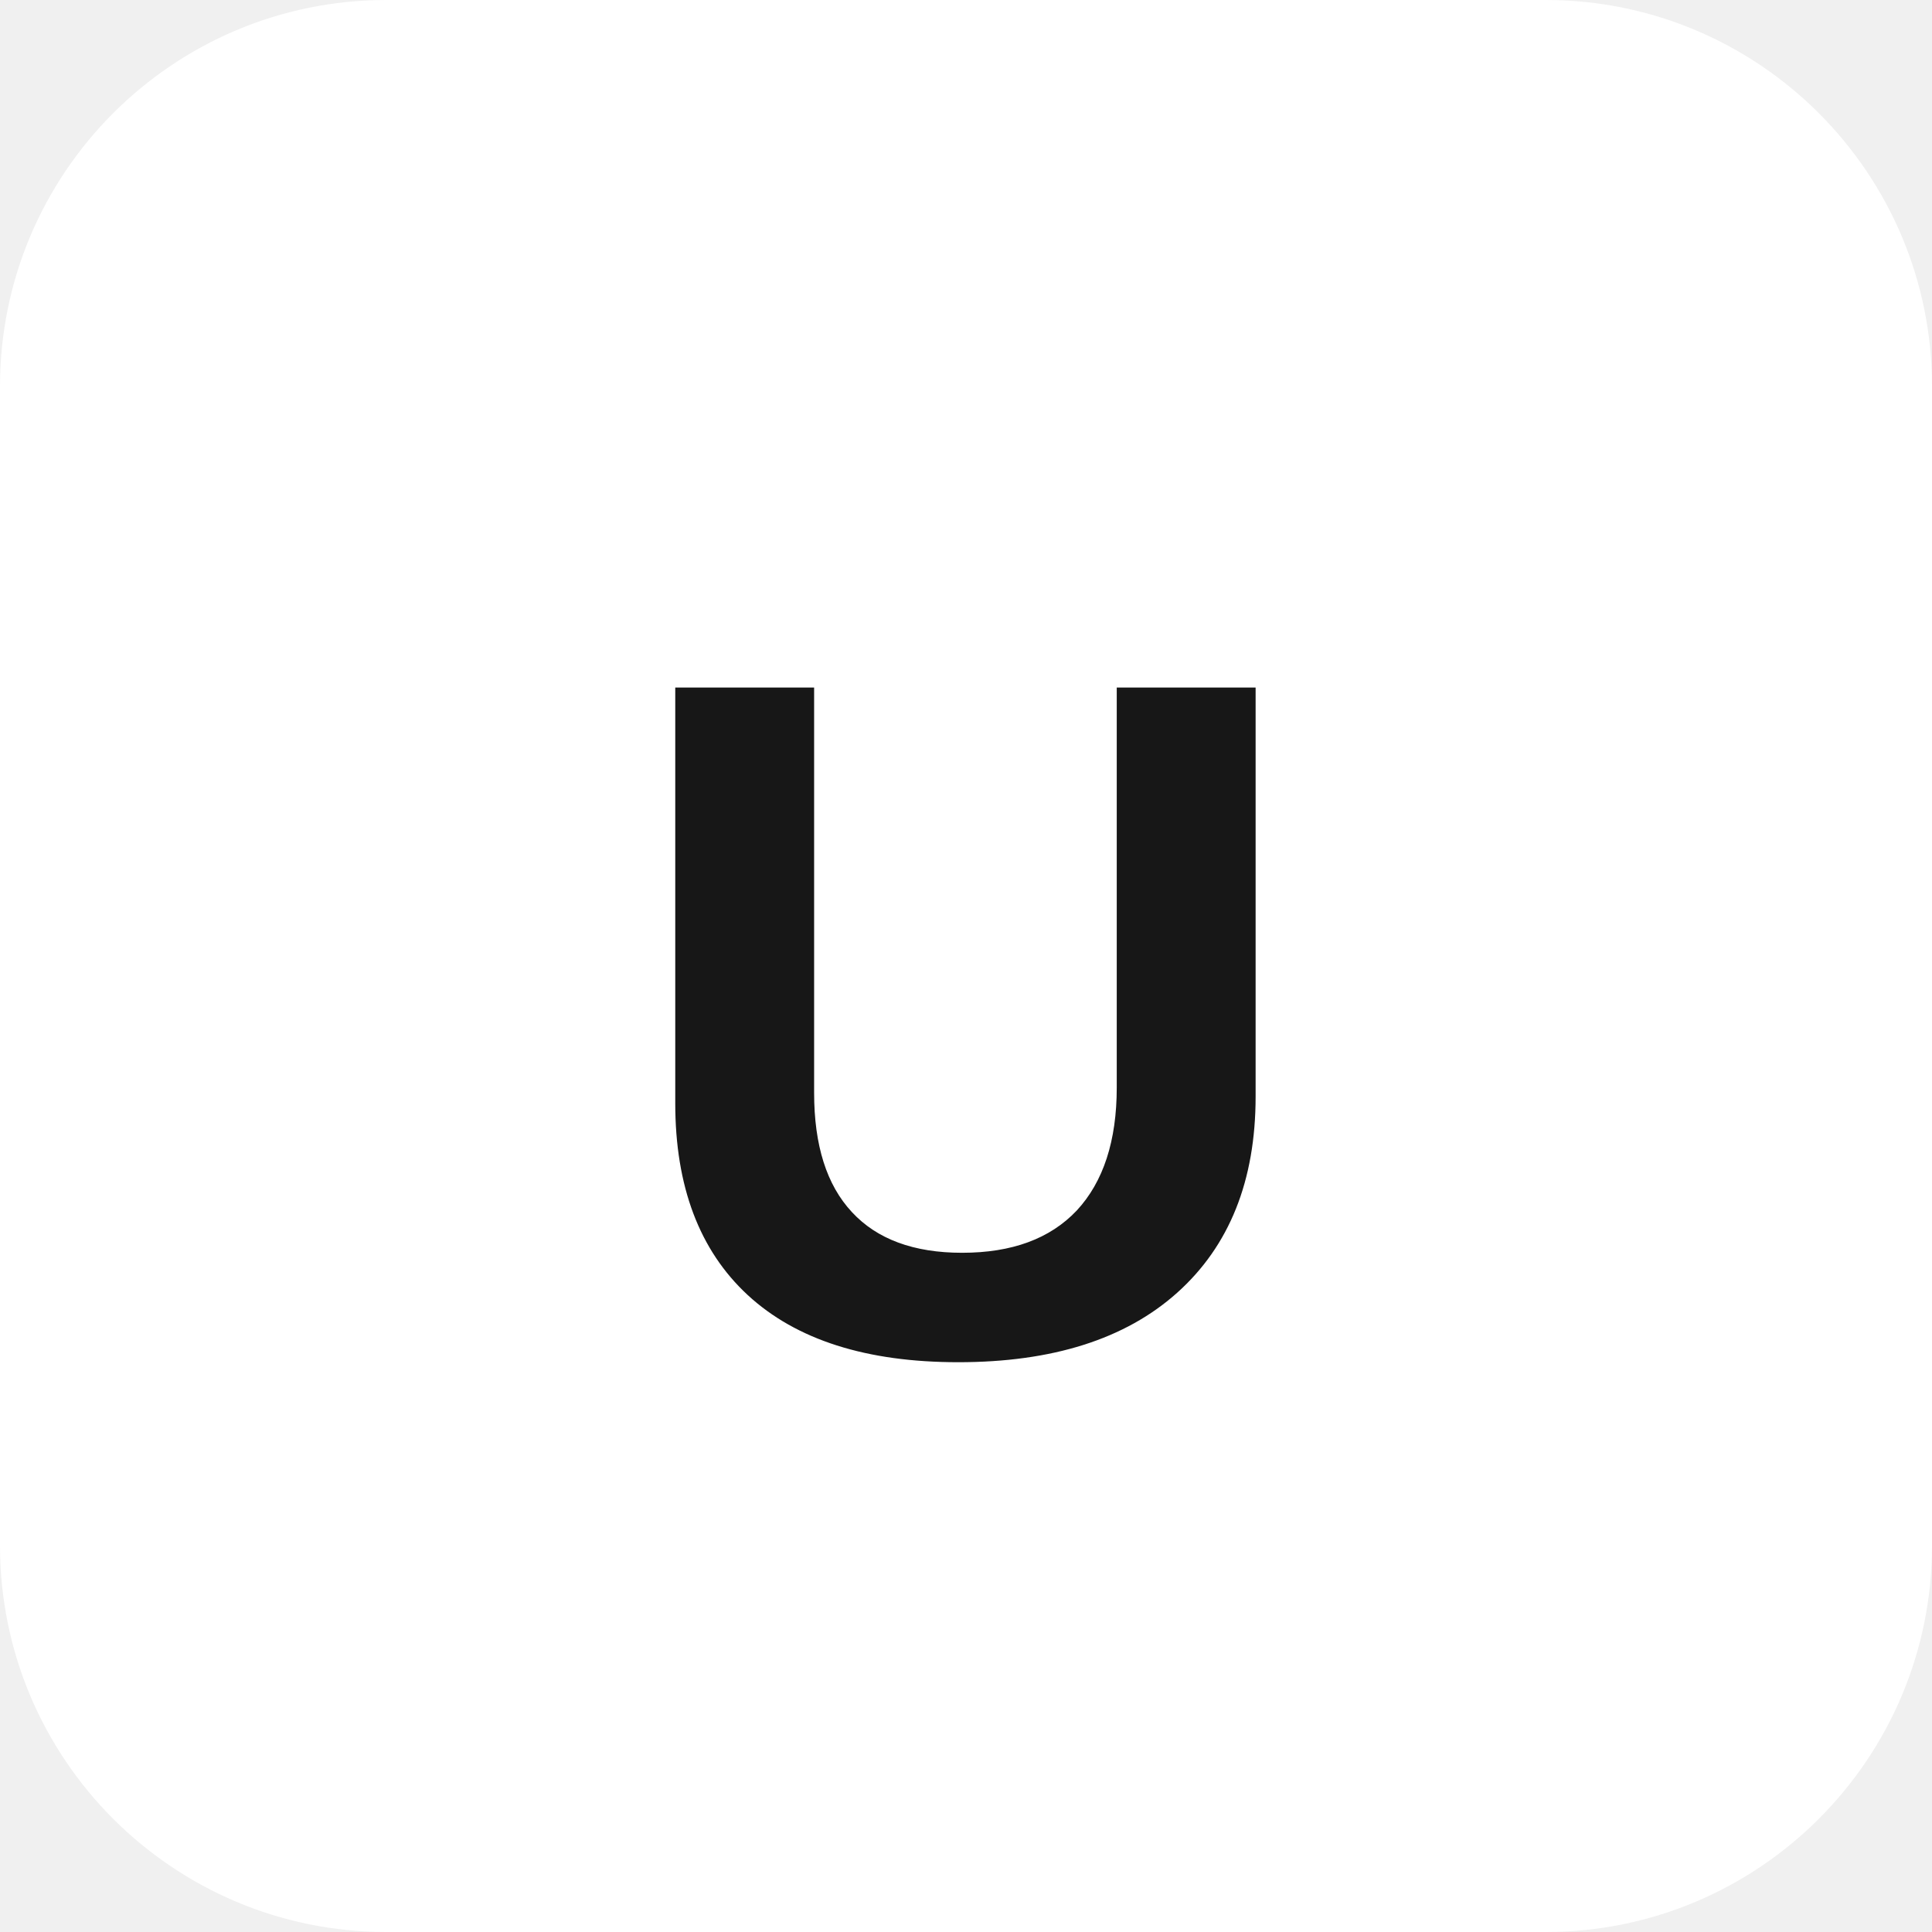
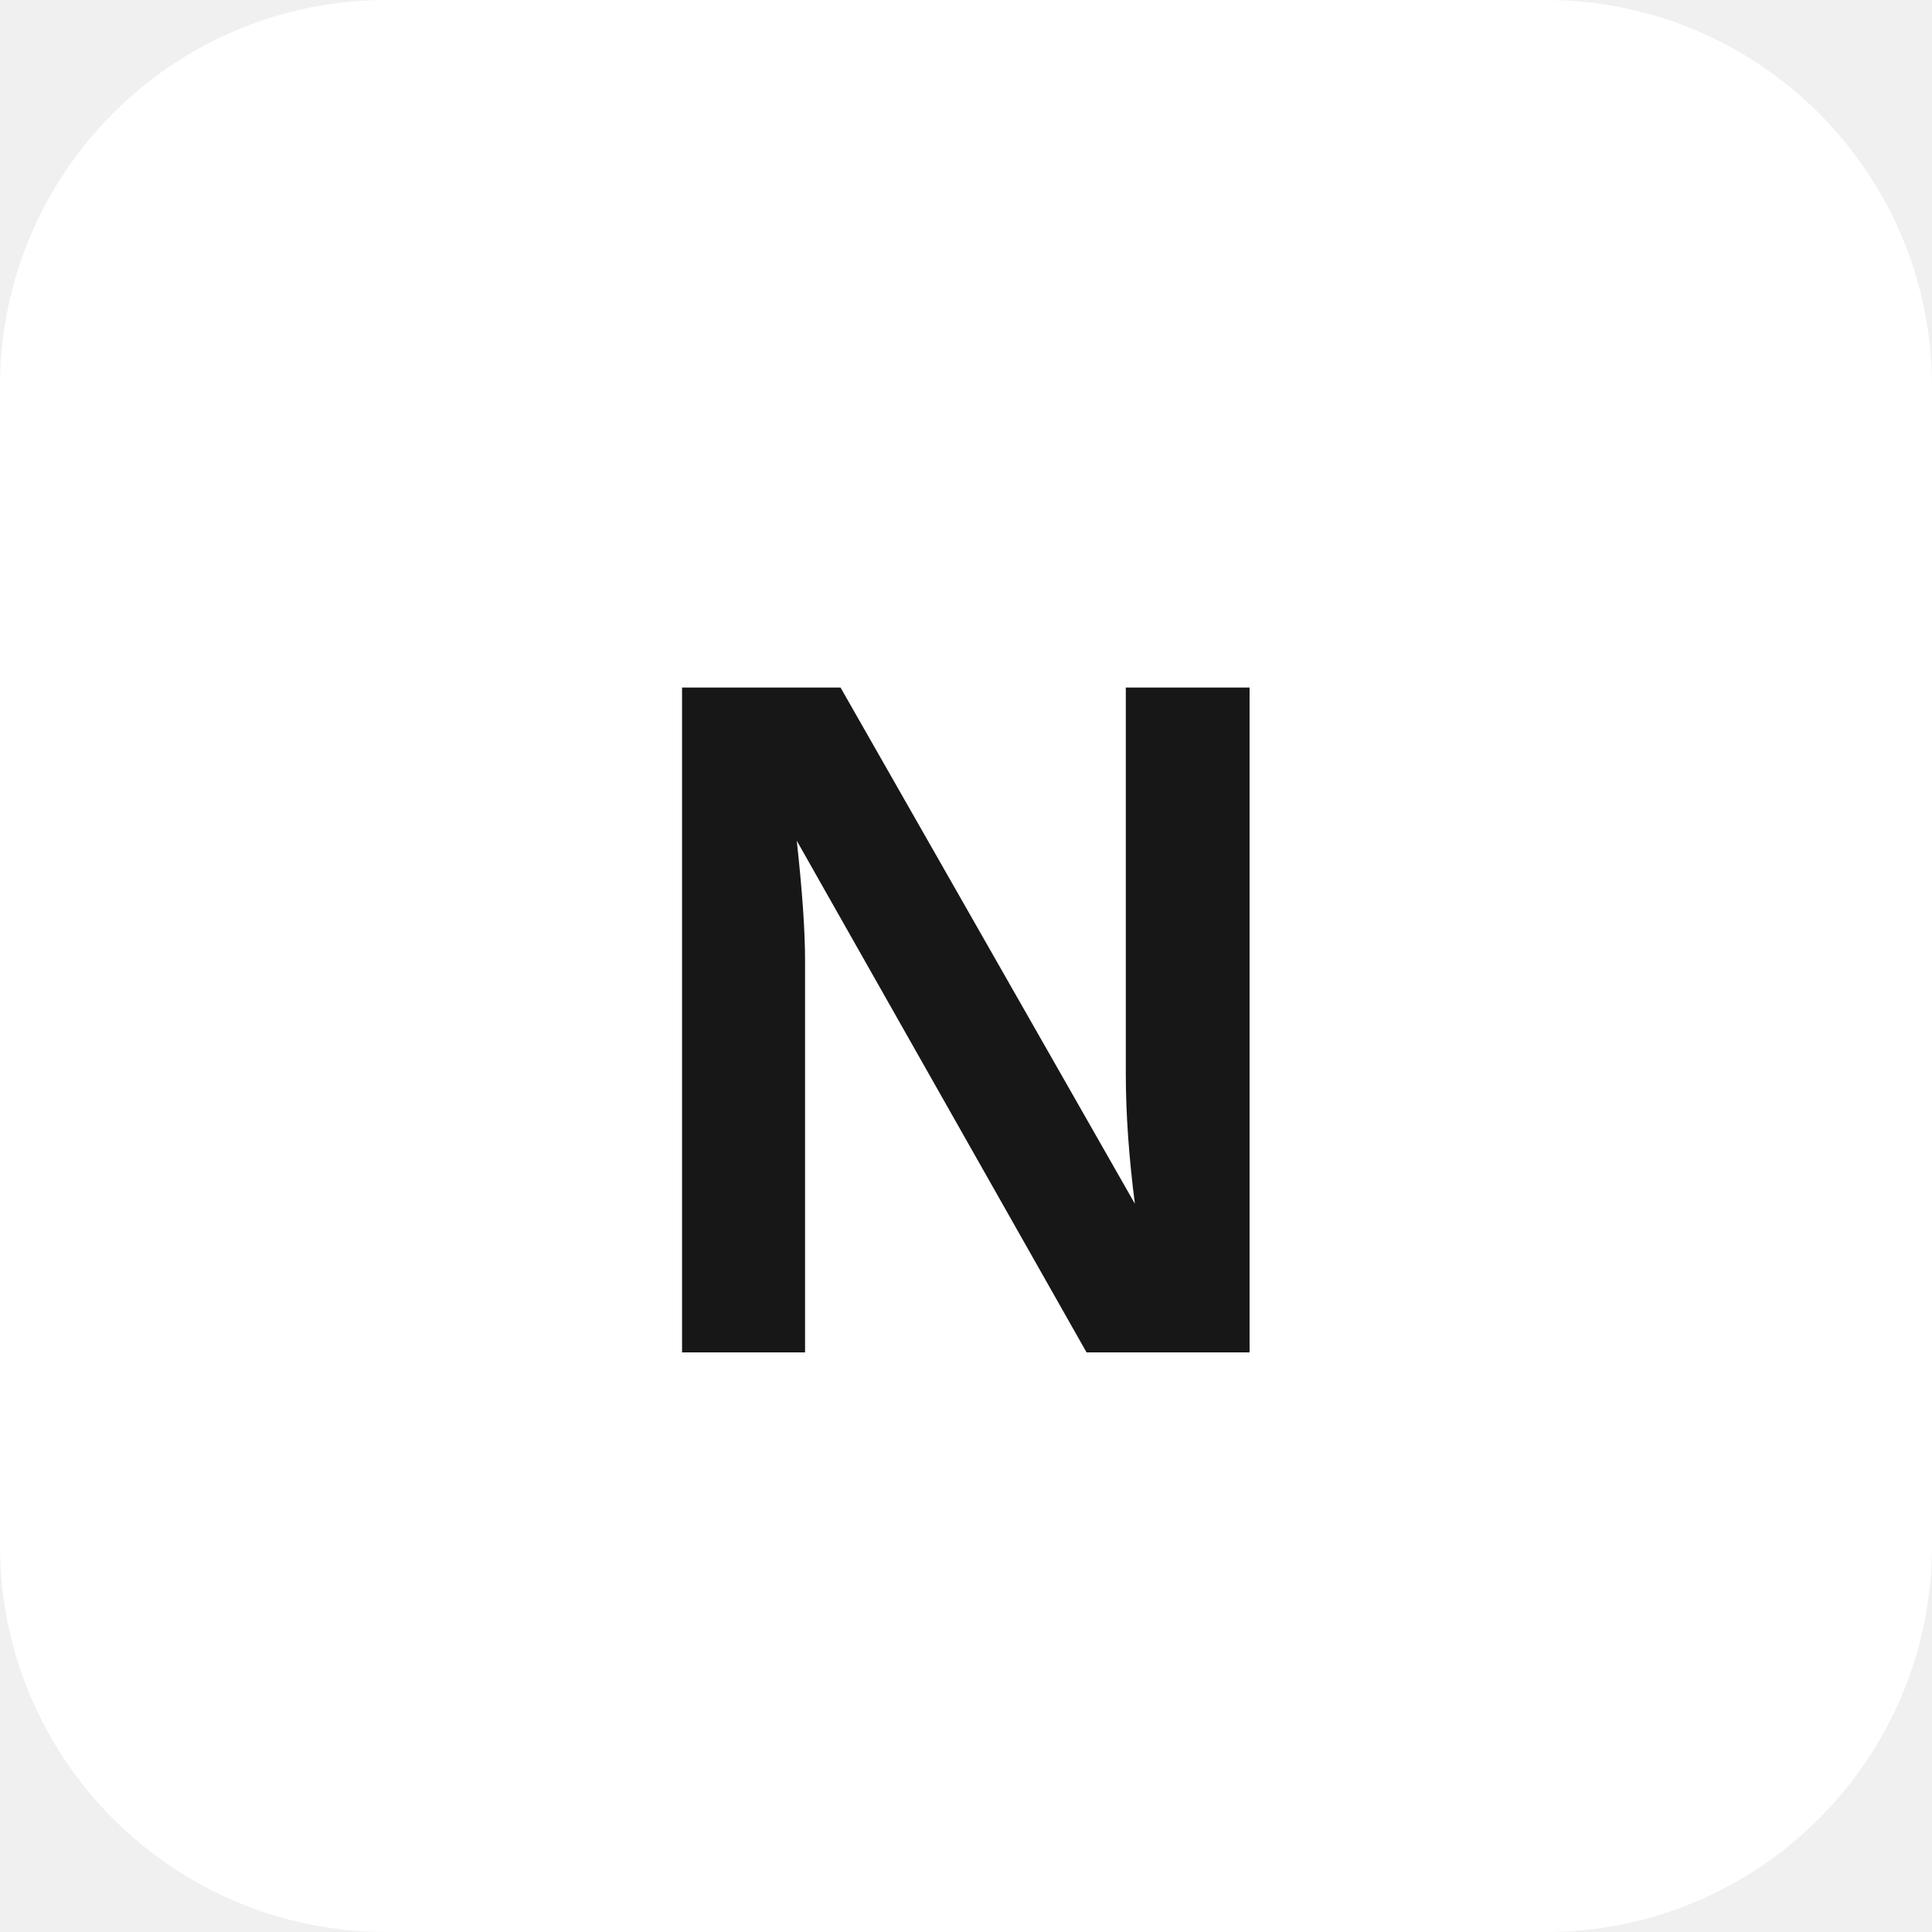
<svg xmlns="http://www.w3.org/2000/svg" width="40" height="40" viewBox="0 0 40 40" fill="none">
  <rect width="40" height="40" rx="8" fill="#ffffff" />
-   <text x="20" y="28" font-family="Arial, sans-serif" font-size="20" font-weight="bold" fill="#171717" text-anchor="middle">U</text>
+   <text x="20" y="28" font-family="Arial, sans-serif" font-size="20" font-weight="bold" fill="#171717" text-anchor="middle">N</text>
</svg>
